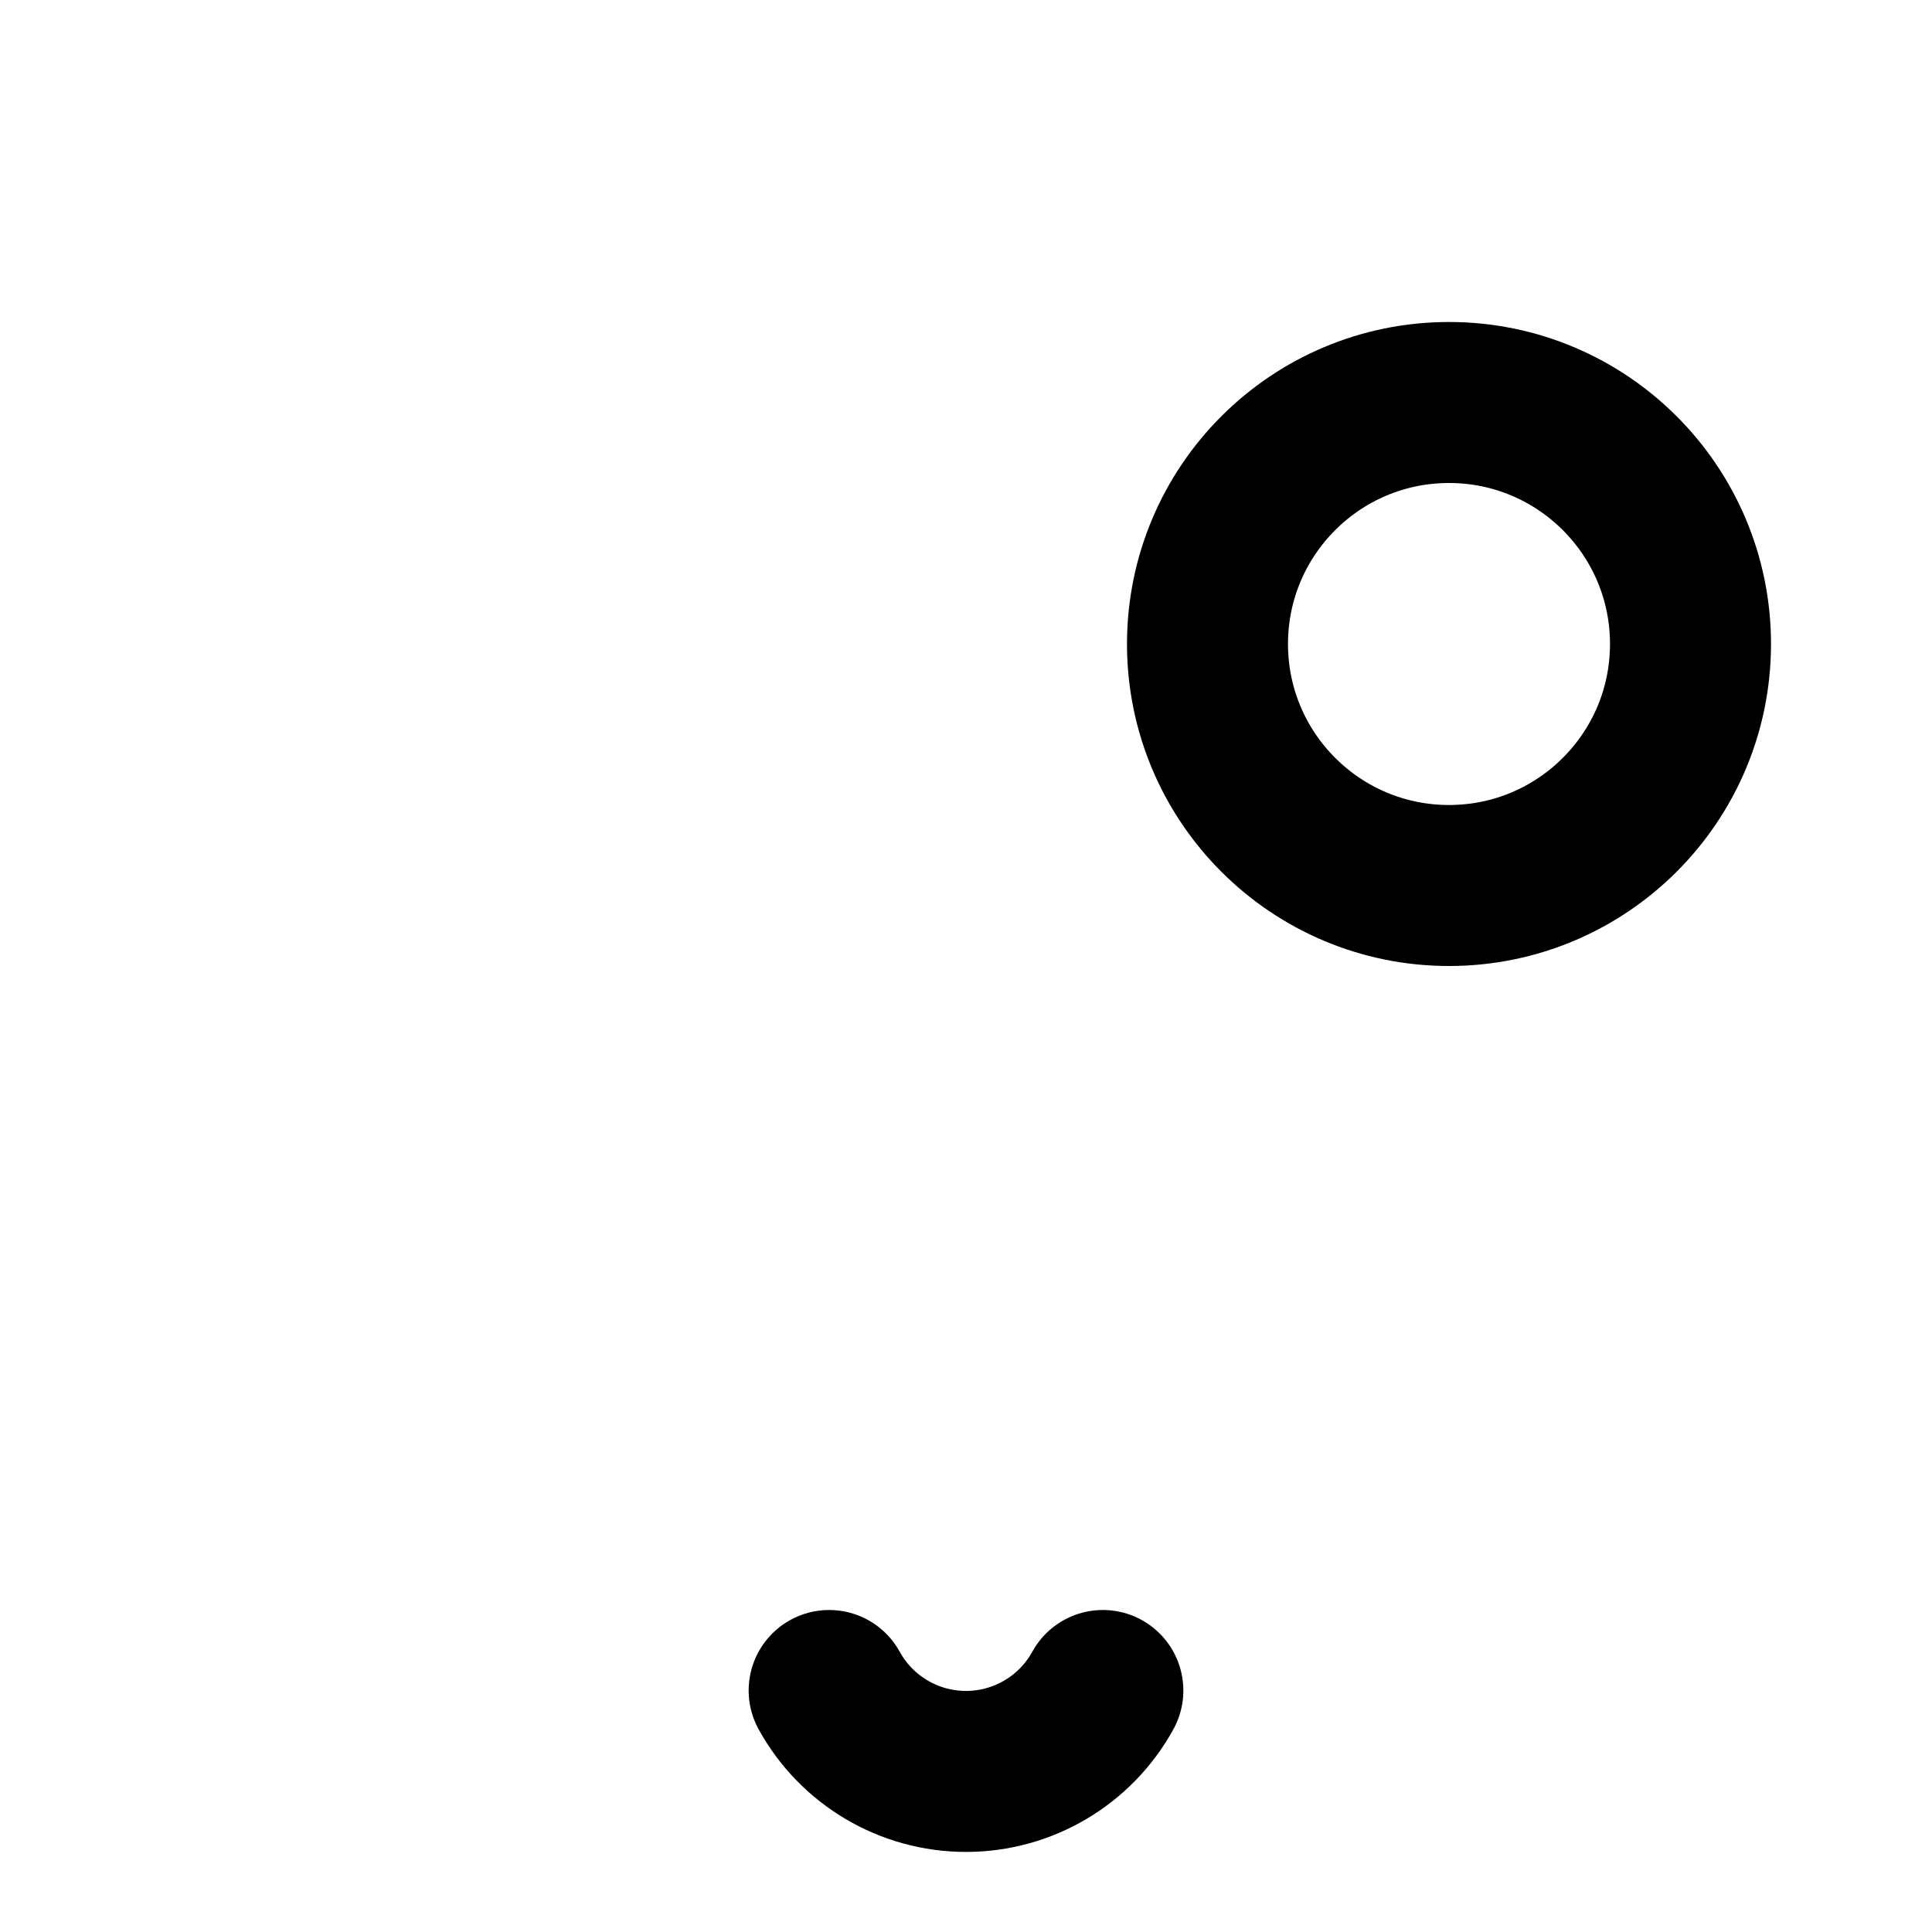
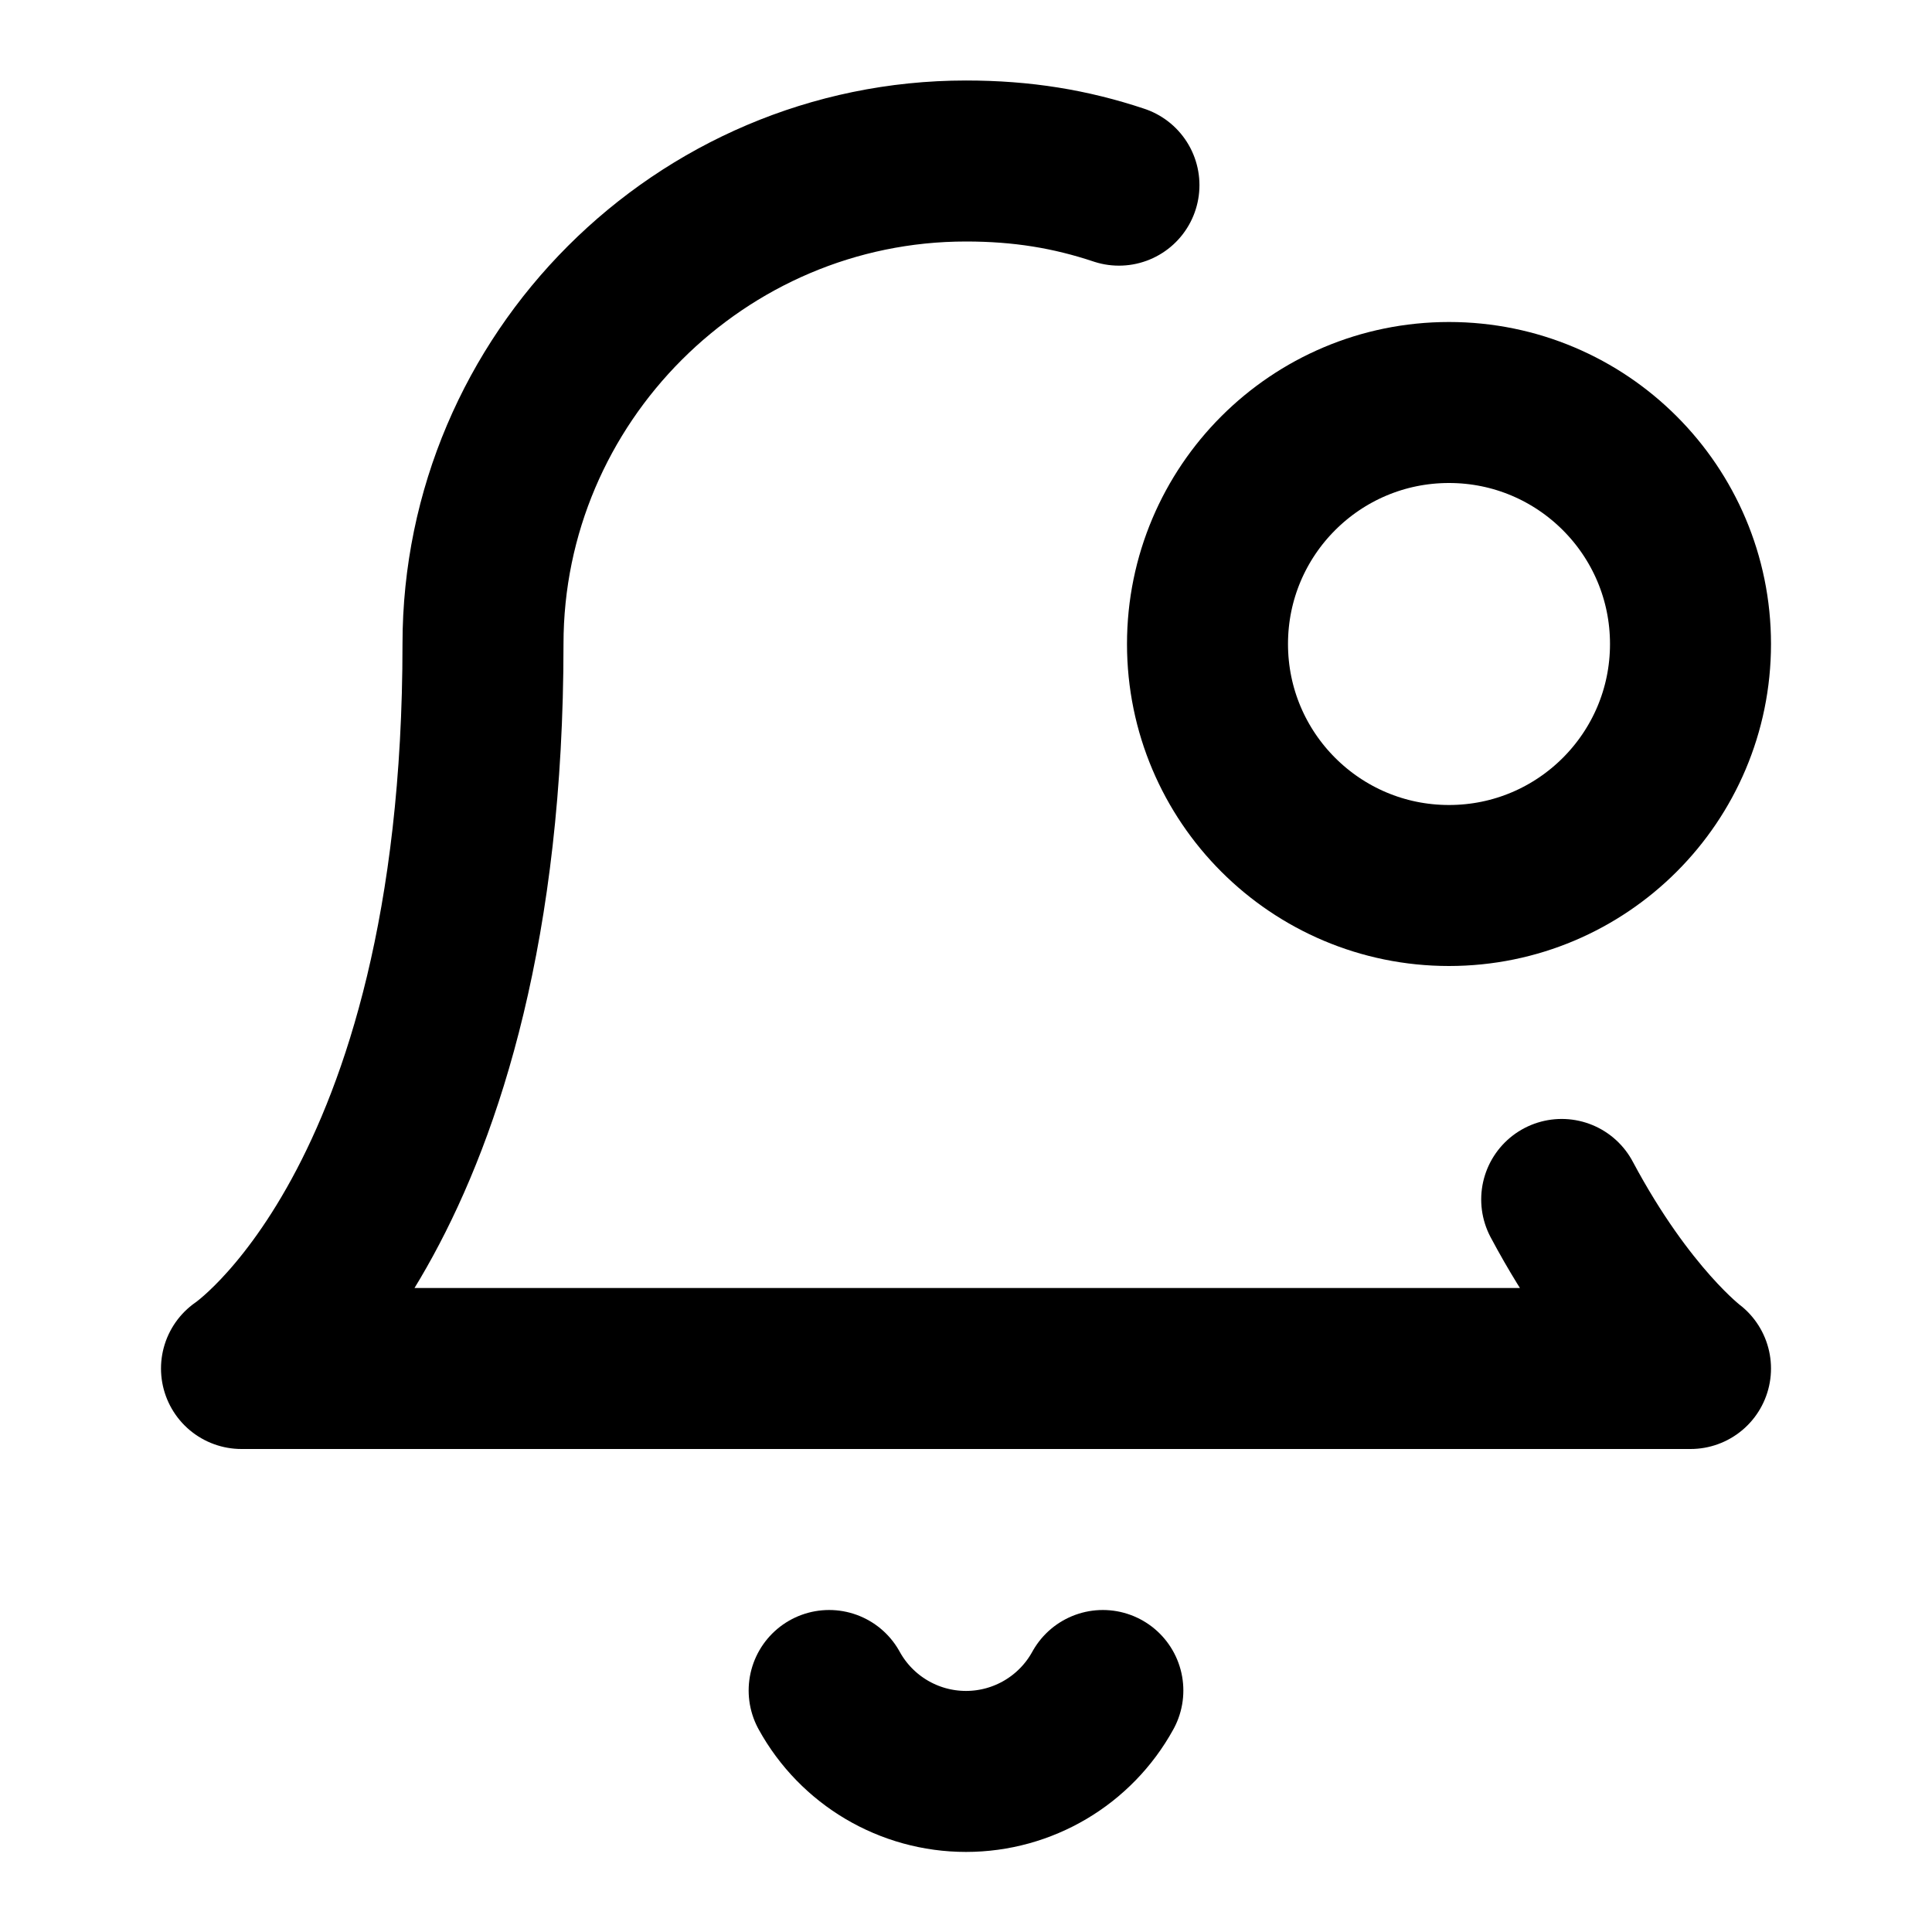
<svg xmlns="http://www.w3.org/2000/svg" width="24" height="24" viewBox="0 0 24 24" fill="none" stroke="#000000" stroke-width="2" stroke-linecap="round" stroke-linejoin="round" class="lucide lucide-bell-dot">
+   <path d="M19.4 14.9C20.2 16.4 21 17 21 17H3s3-2 3-9c0-3.3 2.7-6 6-6 .7 0 1.3.1 1.9.3" />
  <path d="M10.3 21a1.94 1.94 0 0 0 3.4 0" />
  <circle cx="18" cy="8" r="3" />
</svg>
